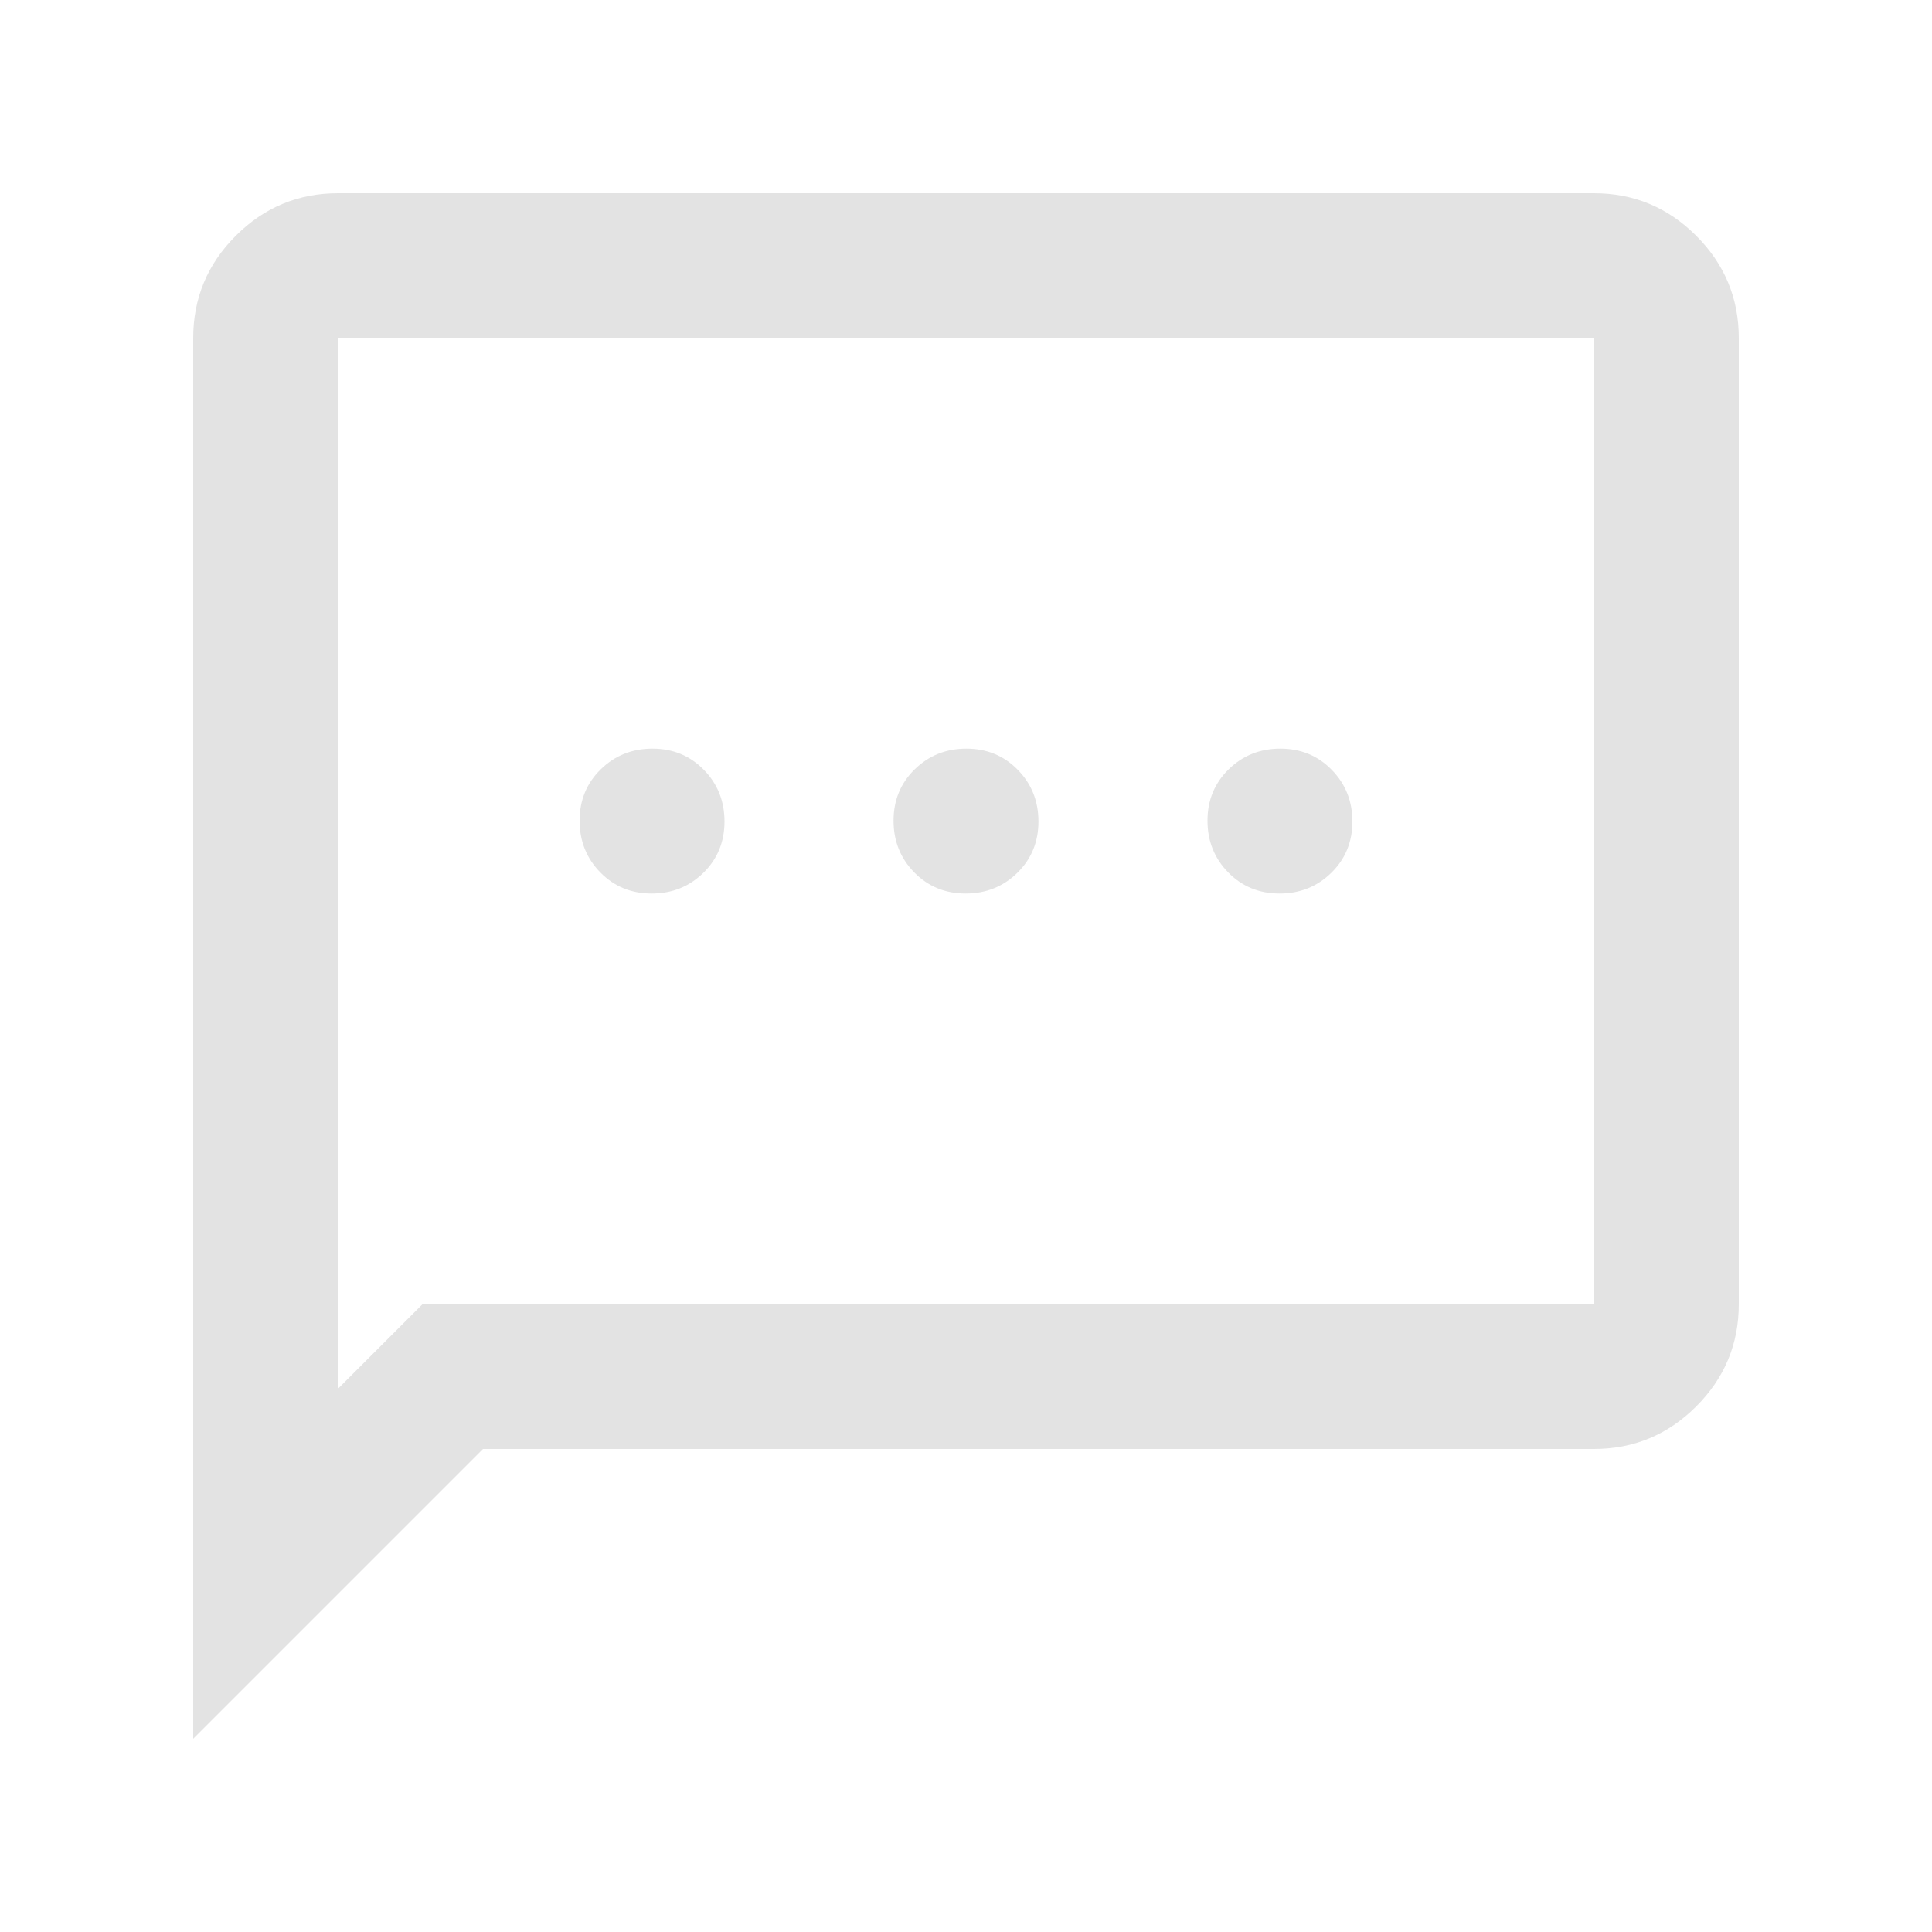
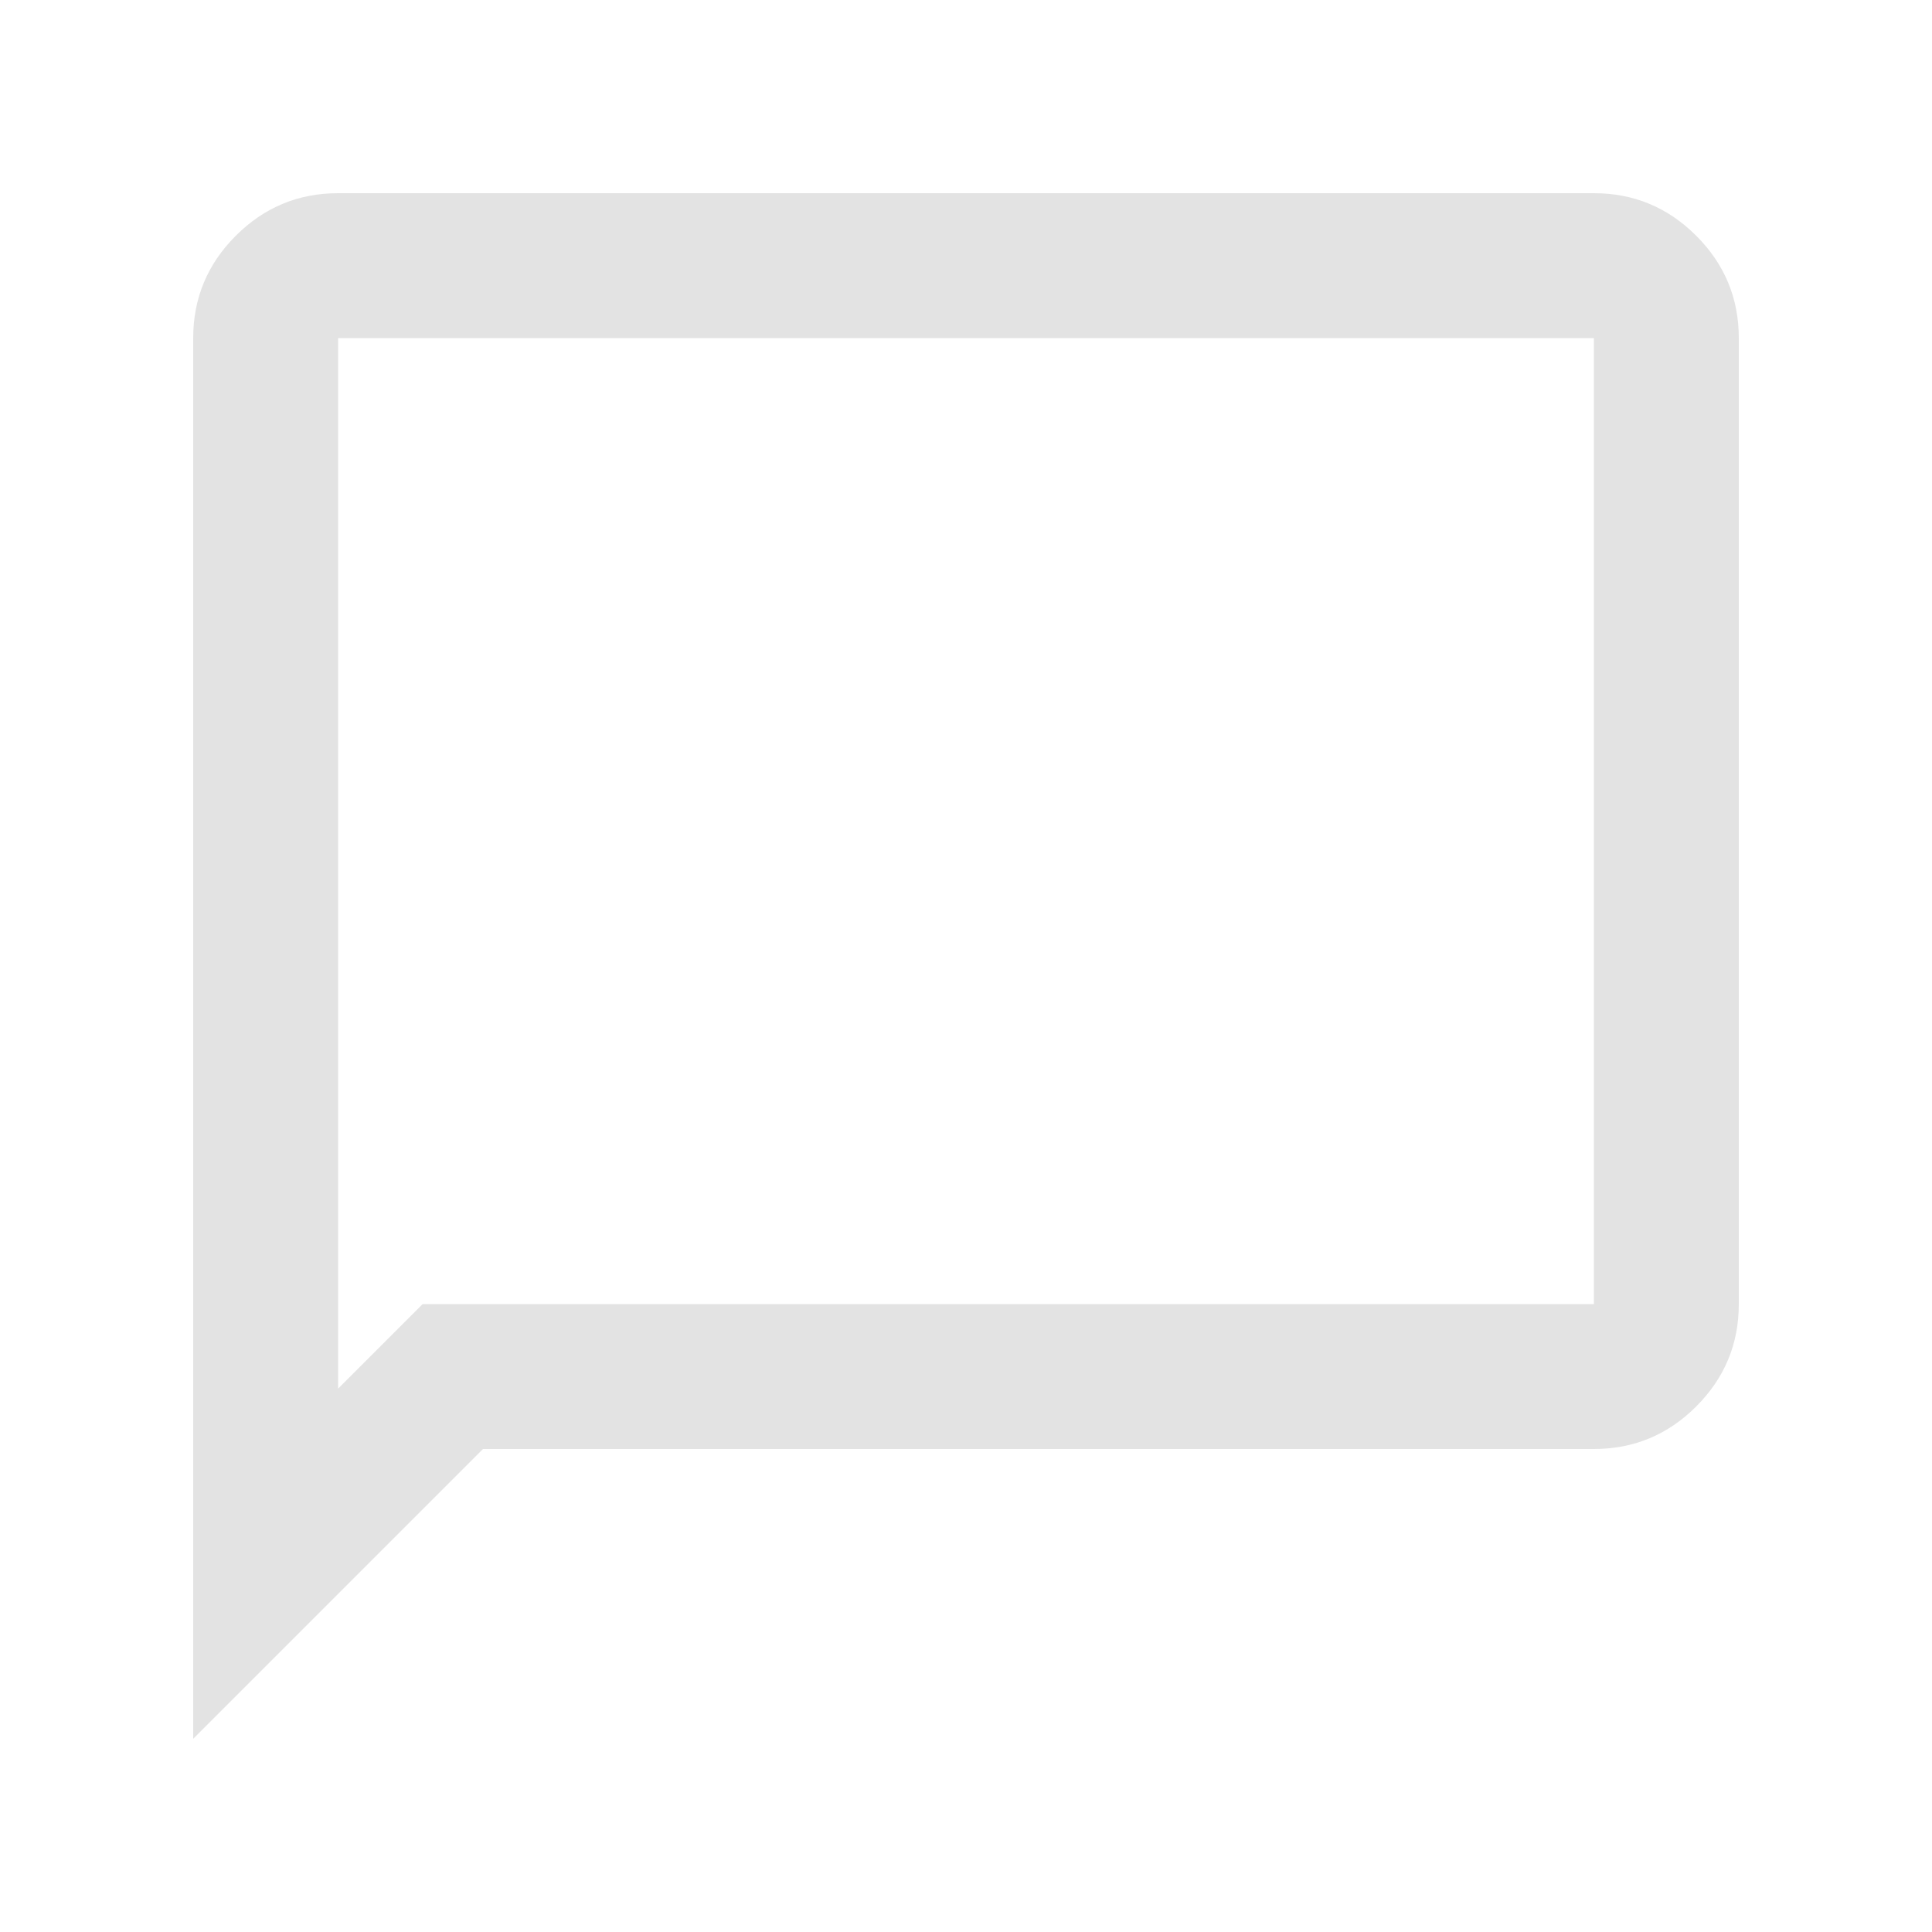
<svg xmlns="http://www.w3.org/2000/svg" height="20px" viewBox="0 -960 960 960" width="20px" fill="#e3e3e3">
-   <path d="M349.5-526.29q10.5-10.29 10.5-25.5t-10.29-25.71q-10.29-10.5-25.5-10.5t-25.71 10.29q-10.5 10.29-10.5 25.5t10.29 25.71q10.29 10.5 25.5 10.5t25.71-10.29Zm156 0q10.5-10.29 10.5-25.5t-10.29-25.71q-10.29-10.5-25.5-10.5t-25.71 10.29q-10.5 10.29-10.5 25.5t10.29 25.71q10.29 10.5 25.5 10.5t25.71-10.29Zm156 0q10.5-10.29 10.5-25.5t-10.29-25.71q-10.29-10.5-25.5-10.5t-25.71 10.29q-10.5 10.29-10.5 25.5t10.29 25.71q10.29 10.5 25.5 10.5t25.71-10.29ZM96-96v-696q0-29.7 21.15-50.85Q138.3-864 168-864h624q29.7 0 50.85 21.15Q864-821.7 864-792v480q0 29.7-21.15 50.85Q821.7-240 792-240H240L96-96Zm114-216h582v-480H168v522l42-42Zm-42 0v-480 480Z" />
+   <path d="M96-96v-696q0-29.7 21.15-50.85Q138.3-864 168-864h624q29.7 0 50.85 21.15Q864-821.7 864-792v480q0 29.7-21.15 50.85Q821.7-240 792-240H240L96-96Zm114-216h582v-480H168v522l42-42Zm-42 0v-480 480Z" />
</svg>
